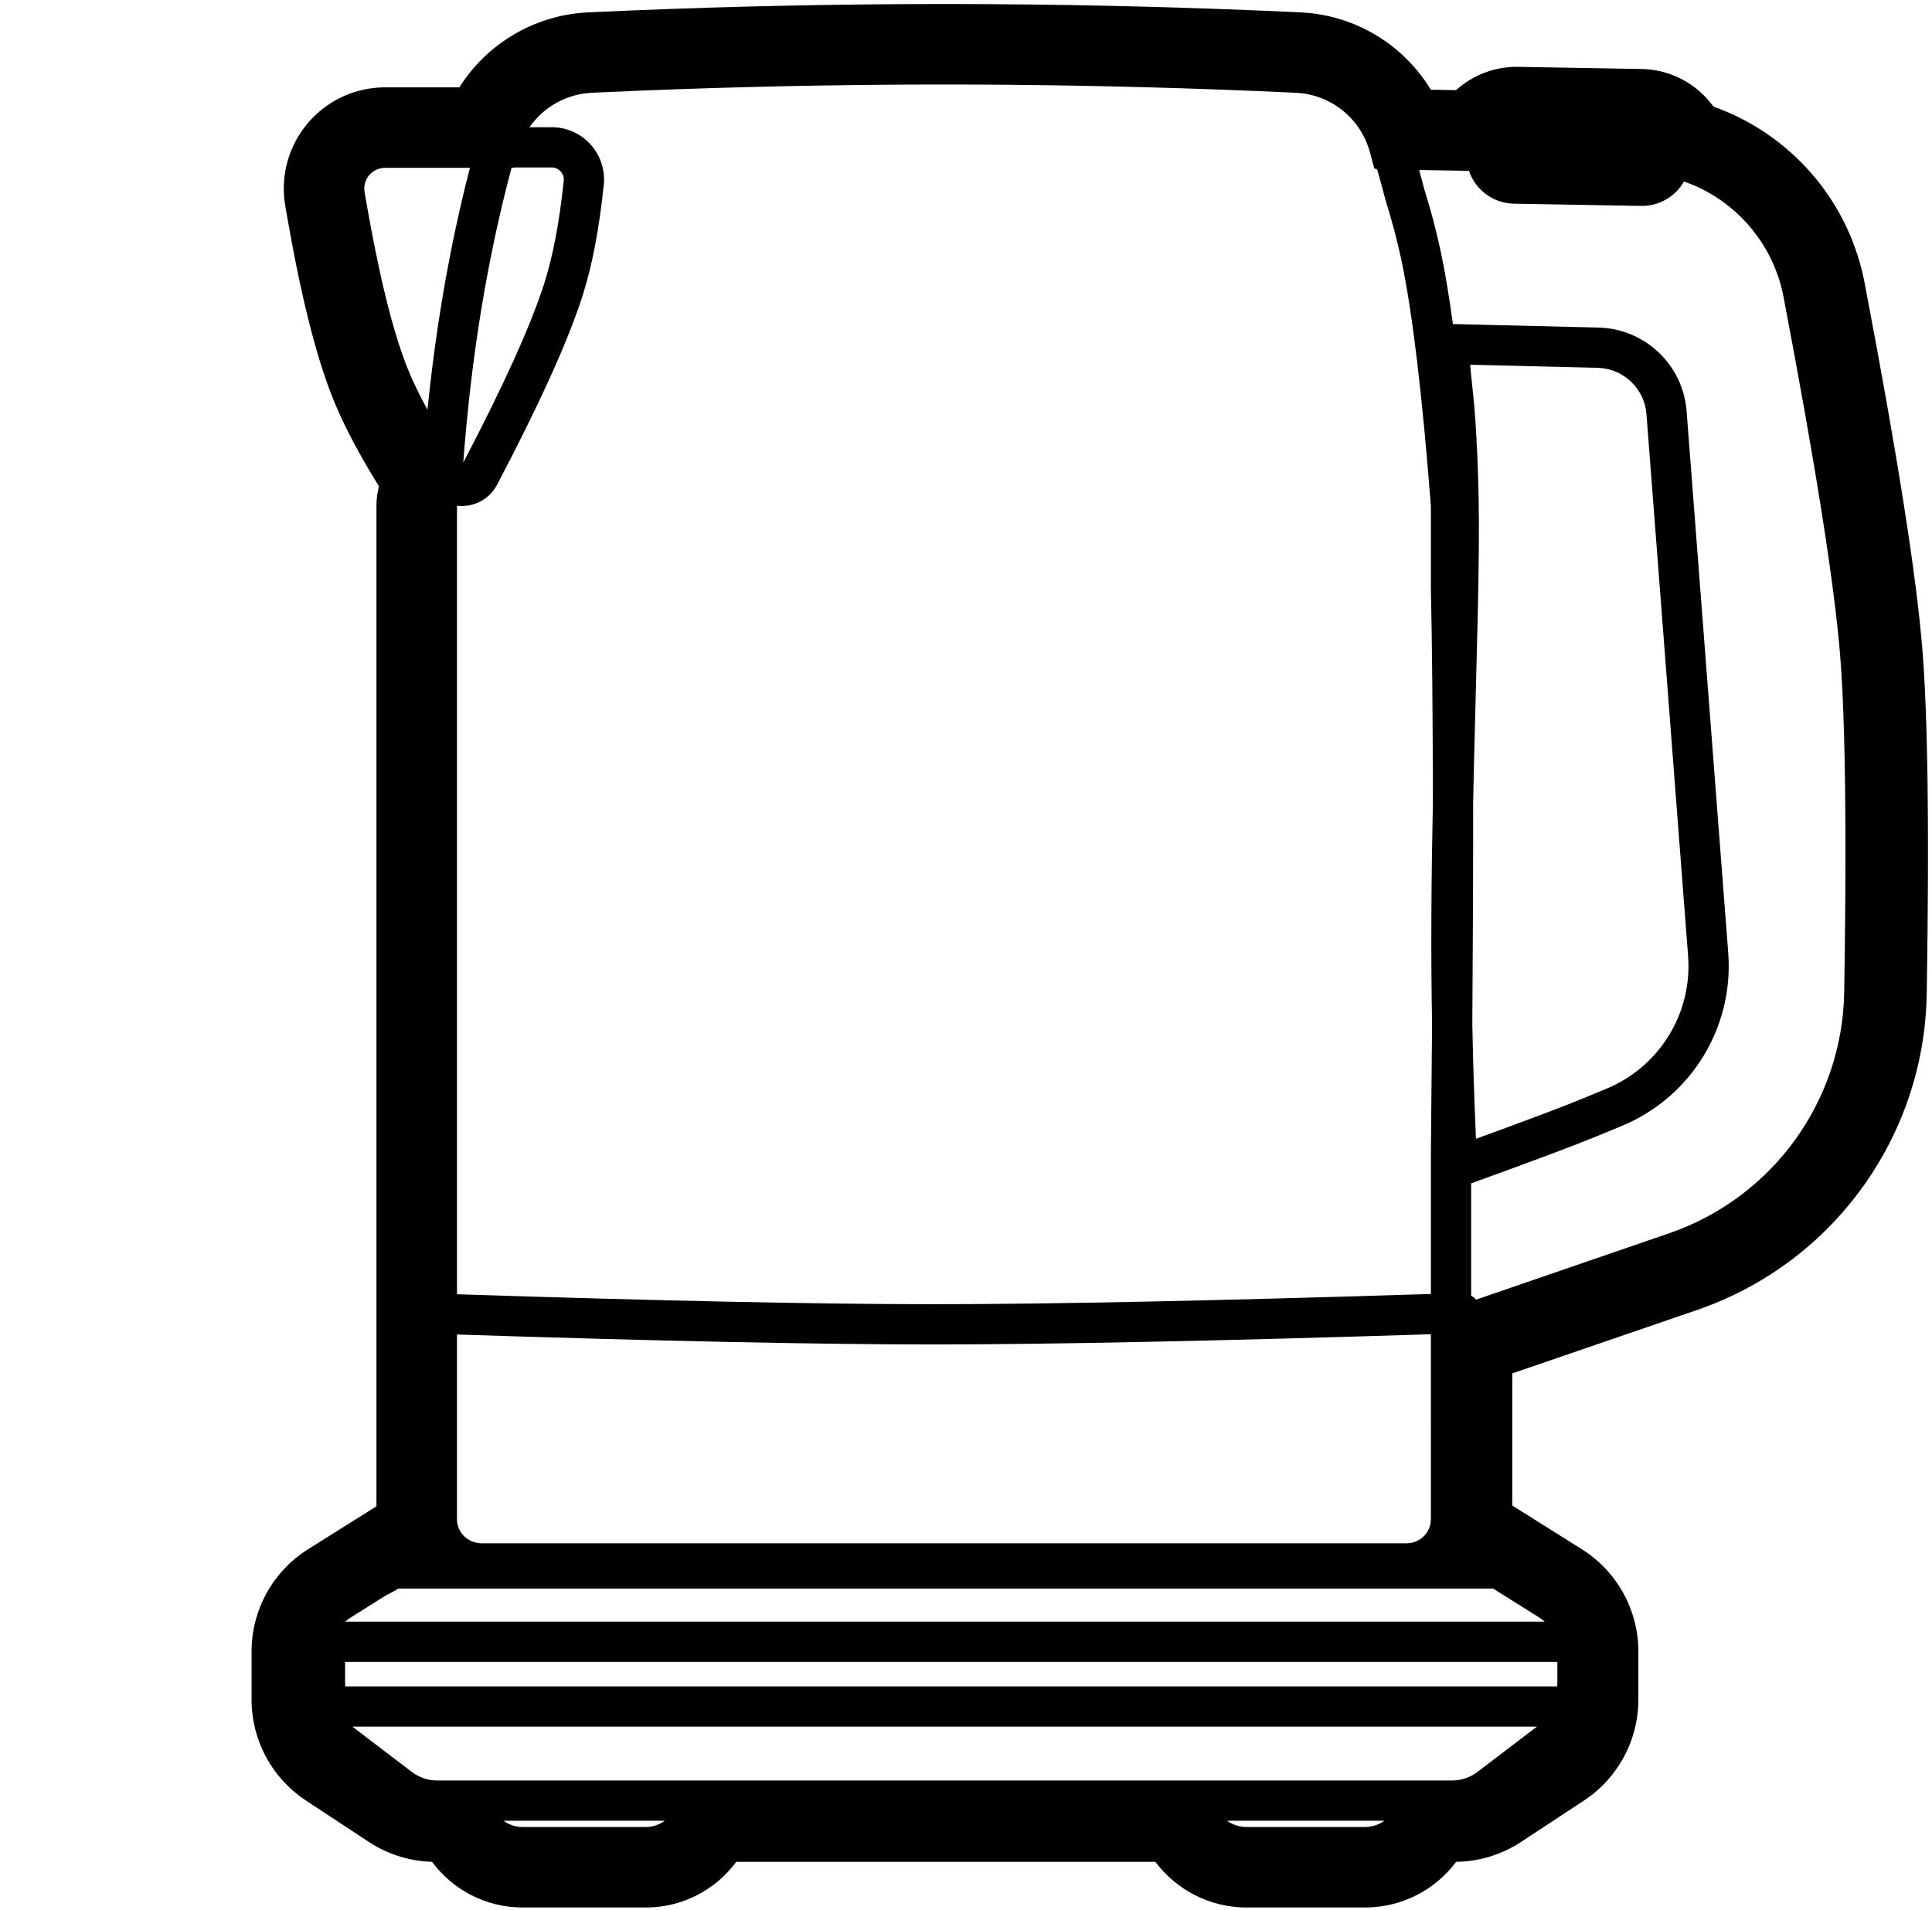
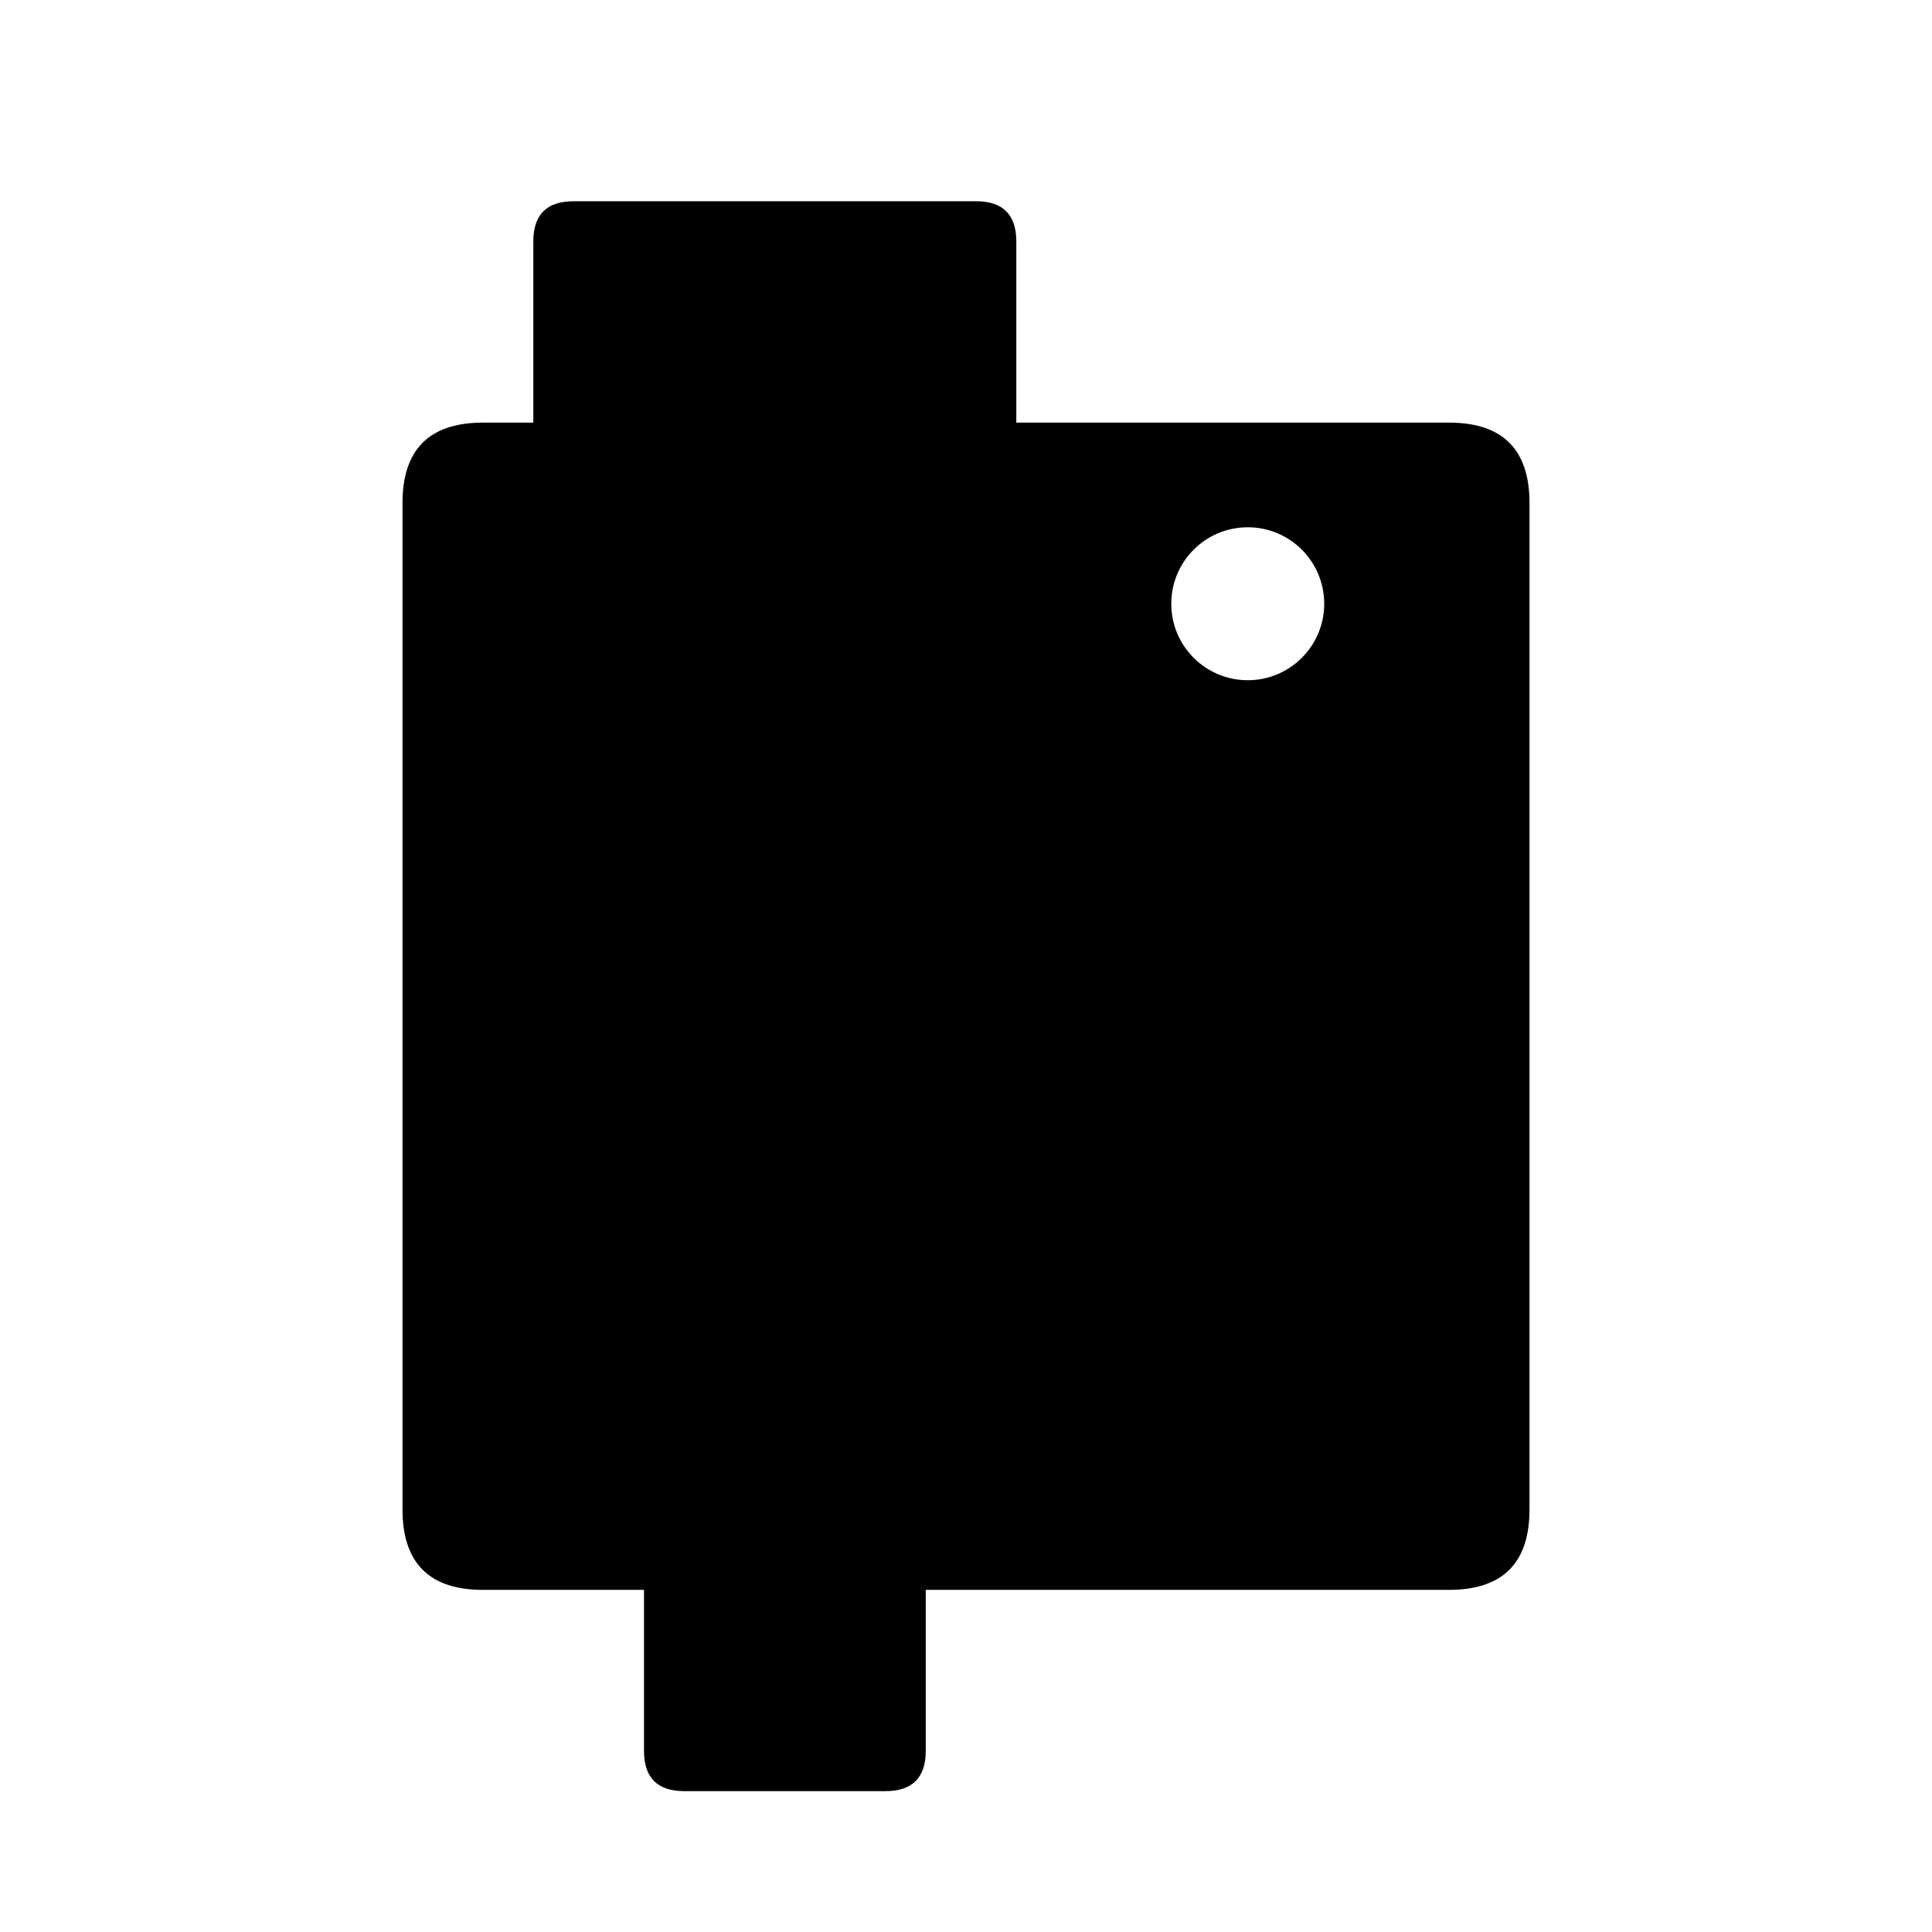
- <svg xmlns="http://www.w3.org/2000/svg" height="949" viewBox="0 0 960 949" width="960">
-   <path d="m474.538 2 3.242.01c1.083.002 2.161.005 3.233.009 1.241.004 2.492.008 3.77.014l2.565.012c.828.004 1.688.008 2.618.013 1.172.007 2.195.013 3.171.019 48.944.309 97.89 1.571 146.872 3.785l6.291.29c26.877 1.261 50.763 15.85 64.381 37.972l.283.465.164.003c3.69.061 7.511.124 11.462.189l.927.015.401-.358c7.952-7.005 18.387-11.238 29.777-11.224l.744.007 61.223 1.069c14.661.256 27.562 7.495 35.587 18.491l.132.184.178.063c37.522 13.394 66.36 45.577 74.634 85.971l.301 1.519c16.167 84.62 25.735 145.147 28.743 182.436 1.833 22.721 2.737 55.388 2.764 98.392v3.813c-.012 19.93-.207 42.048-.586 66.366l-.037 2.373c-1.137 71.185-46.764 134.024-114.102 157.143l-91.836 31.526v65.675l34.561 21.702c17.307 10.868 27.88 29.787 28.089 50.194l.003.619v23.964c0 20.187-10.151 39.02-27.013 50.119l-31.285 20.591c-9.402 6.188-20.347 9.602-31.581 9.865l-.649.011-.15.201c-10.202 13.493-26.282 22.21-44.291 22.495h-59.706c-18.368 0-34.809-8.781-45.179-22.495l-.147-.196h-208.232l-.074.101c-10.051 13.509-26.036 22.298-44.027 22.59h-62.083c-18.358 0-34.71-8.856-44.928-22.59l-.092-.124-.477-.014c-10.754-.378-21.218-3.642-30.29-9.461l-.59-.383-31.285-20.591c-16.862-11.098-27.013-29.932-27.013-50.119v-23.964c0-20.642 10.611-39.835 28.093-50.813l33.965-21.329 0-497.107c0-2.496.234-4.987.698-7.438l.163-.816.344-1.63-.407-.657c-9.399-15.191-16.657-28.91-21.785-41.345l-.346-.846-.068-.168-.481-1.199-.066-.165c-8.423-21.265-15.839-51.398-22.731-91.253l-.659-3.848c-4.635-27.414 13.831-53.396 41.246-58.031 2.772-.469 5.579-.705 8.392-.705l36.907-.001.081-.129c13.527-21.366 36.716-35.509 62.854-37.072l1.033-.055 6.29-.29c48.946-2.213 97.892-3.475 146.85-3.784 1.326-.008 2.243-.013 3.158-.018.819-.005 1.672-.009 2.62-.014.953-.004 1.781-.008 2.572-.011 1.233-.005 2.485-.01 3.764-.014 1.088-.003 2.162-.006 3.238-.009l3.499-.01zm-144.2 902.88h-80.145c2.655 1.963 5.937 3.12 9.482 3.12h61.181c3.544 0 6.827-1.157 9.482-3.12zm357.586 0h-78.198c2.735 1.967 6.086 3.119 9.69 3.119h58.819c3.604 0 6.955-1.152 9.69-3.119zm75.757-46.767-588.588.002c.059.046.118.092.178.137l29.186 22.245c3.751 2.859 8.143 4.382 12.633 4.382h504.596c4.49 0 8.882-1.523 12.633-4.382l29.186-22.245zm10.168-32.169-602.371 0v12.169l602.301 0c.047-.692.071-1.389.071-2.09zm-31.891-36.425-544.139 0c-1.344.977-3.473 2.101-6.018 3.347l-17.438 10.95c-1.006.632-1.943 1.345-2.806 2.128h595.976c-.863-.783-1.801-1.496-2.806-2.128zm-276.383-121.348-1.82.001c-56.921 0-135.811-1.646-236.696-4.937l-.002 91.7c0 6.627 5.373 12 12 12h-.2c-.47 0-.94.017-1.407.05l-.017.002c.187.009.376.013.565.013h461c.408 0 .811-.02 1.208-.06l.043-.005-.813-0c.522 0 1.036-.033 1.54-.098 5.686-.943 10.021-5.884 10.021-11.837l-.003-91.898c-106.033 3.345-187.83 5.035-245.421 5.07zm7.946-626.172h-9.275l-3.446.01c-1.064.002-2.128.005-3.191.009-1.24.004-2.479.008-3.72.014-.852.004-1.703.007-2.554.011-.858.004-1.716.009-2.575.013-1.05.006-2.099.012-3.147.018-48.428.306-96.856 1.554-145.285 3.744l-6.256.288c-12.665.594-24.002 7.108-30.965 17.115l11.055 0c14.359.007 25.995 11.652 25.988 26.012 0 .905-.048 1.808-.143 2.708-2.253 21.471-5.633 39.47-10.251 54.141l-.268.843-.403 1.246c-7.236 22.242-21.219 52.986-42.03 92.635-4.115 7.84-12.243 11.439-19.973 10.581l-.025.118.002 391.719c99.927 3.264 178.23 4.913 234.883 4.947l1.812.001c57.549 0 139.973-1.693 247.243-5.081l.002-69.561c.239-22.549.435-44.071.589-64.566-.627-34.285-.435-68.924.404-110.31-.045-42.245-.377-77.667-.993-106.271l-.001-40.859c-4.299-55.608-9.172-96.312-14.62-122.111-2.055-9.73-4.683-19.672-7.886-29.827-1.338-5.208-2.738-10.352-4.197-15.433-.273-.003-.544-.007-.813-.012l-.107-.395c-.159-.003-.318-.005-.477-.008-.755-2.835-1.526-5.658-2.313-8.467-4.652-16.603-19.42-28.356-36.643-29.163l-6.266-.288c-45.799-2.069-91.597-3.298-137.395-3.686-.981-.008-1.961-.016-2.941-.024-.09-.001-.18-.001-.27-.002l.411.003c-.327-.003-.655-.005-.983-.008l-2.984-.021c-.447-.003-.894-.006-1.34-.008-.886-.006-1.772-.011-2.659-.016-.917-.006-1.833-.01-2.749-.015-.107-0-.214-.001-.321-.001-.443-.002-.885-.004-1.328-.006l.98.005c-.434-.002-.869-.004-1.304-.006-.306-.001-.612-.003-.917-.004-1.239-.005-2.478-.01-3.717-.013-1.067-.003-2.134-.006-3.202-.009l-.963-.004zm231.646 42.499.354 1.278c.533 1.95 1.058 3.909 1.574 5.876l.659 2.542-.03-.117.435 1.392c2.933 9.478 5.399 18.804 7.395 27.98l.393 1.833c2.095 9.921 4.093 21.835 6 35.761 12.892.329 36.641.904 71.243 1.729l1.081.026c23.096.552 42.022 18.505 43.792 41.54l20.682 269.167c2.851 37.099-18.48 71.824-52.861 86.052-6.131 2.537-6.131 2.537-12.261 5.074-10.567 4.373-31.399 12.186-62.624 23.49l-0 55.813c.918.526 1.745 1.193 2.452 1.973l95.882-32.964c51.373-17.661 86.177-65.614 87.045-119.931l.037-2.366c.376-24.136.57-46.071.582-65.803v-3.792c-.026-42.032-.903-73.777-2.631-95.235-2.857-35.474-12.232-94.866-28.124-178.177-4.848-25.413-22.031-45.876-44.675-55.605-1.586-.655-3.197-1.258-4.833-1.807-4.212 7.366-12.204 12.268-21.285 12.109l-63.181-1.103c-10.428-.182-19.188-6.983-22.345-16.328-8.884-.147-17.137-.283-24.759-.408zm25.371 96.768.006.081c.175 2.383.383 4.657.64 7.108l.079.75.01.094.014.128c.003.025.006.054.01.094.035.324.106.981.181 1.667l.05.458c.091.836.176 1.615.195 1.785.178 1.641.319 2.99.458 4.397.357 3.615.665 7.285.958 11.578.325 4.772.624 10.217.902 16.603 1.354 31.053 1.071 51.797-1.014 129.517-.411 15.336-.758 29.701-1.035 43.326.035 32.611-.099 69.26-.403 109.95.336 18.283.907 36.458 1.739 55.515l.073 1.656.421-.153c25.335-9.223 42.641-15.747 51.832-19.536l.321-.133c6.131-2.537 6.131-2.537 12.261-5.074 26.385-10.92 42.755-37.569 40.567-66.04l-20.682-269.167c-.983-12.797-11.498-22.771-24.329-23.078l-1.08-.026c-27.378-.652-47.965-1.149-61.761-1.489zm-456.386-98.044-18.895 0c-.016.061-.033.122-.049.183l-1.02-.001c-.621 2.329-1.232 4.666-1.831 7.012-.372 1.454-.739 2.911-1.102 4.371-.345 1.387-.686 2.778-1.024 4.172-.179.741-.358 1.482-.535 2.225-.151.633-.302 1.268-.452 1.903-.155.658-.309 1.316-.463 1.974-.658 2.825-1.301 5.663-1.928 8.512-.333 1.514-.663 3.032-.987 4.554-.211.988-.42 1.979-.628 2.97-.205.982-.409 1.965-.611 2.95-.691 3.373-1.362 6.763-2.011 10.169-.261 1.37-.519 2.742-.773 4.117-.871 4.71-1.702 9.451-2.494 14.224-.384 2.316-.759 4.641-1.124 6.972-.213 1.361-.424 2.725-.63 4.092-.369 2.439-.729 4.885-1.077 7.339-.501 3.525-.981 7.066-1.441 10.625-.495 3.835-.966 7.689-1.412 11.563-.209 1.815-.413 3.633-.611 5.456-.493 4.535-.954 9.097-1.381 13.685-.278 2.99-.543 5.991-.793 9.004-.084 1.008-.166 2.017-.247 3.027-.147 1.845-.289 3.694-.426 5.547 19.855-37.937 33.141-67.232 39.86-87.884l.39-1.208c4.276-13.327 7.496-30.303 9.66-50.927.022-.208.033-.416.033-.625.002-3.314-2.684-6.001-5.997-6.003zm-40.643.183-42.153.001c-.577 0-1.154.048-1.723.145-5.632.952-9.426 6.29-8.474 11.923l.645 3.763c6.377 36.877 13.124 64.42 20.24 82.629.057.145.113.289.17.432l.481 1.199c2.495 6.136 5.735 12.857 9.72 20.16l.185-1.81c.111-1.079.223-2.157.338-3.234.557-5.24 1.157-10.446 1.801-15.619.833-6.697 1.738-13.338 2.715-19.923.255-1.716.515-3.429.779-5.139.942-6.084 1.946-12.119 3.013-18.106.234-1.314.471-2.625.711-3.935.658-3.588 1.338-7.159 2.041-10.712.174-.88.349-1.758.526-2.636 1.193-5.92 2.448-11.791 3.767-17.613.139-.615.279-1.229.42-1.842.145-.635.292-1.269.439-1.903.504-2.175 1.018-4.343 1.54-6.504.203-.841.408-1.681.614-2.52.719-2.931 1.455-5.85 2.207-8.756z" />
+ <svg xmlns="http://www.w3.org/2000/svg" viewBox="0 0 960 960" fill-rule="evenodd">
+   <path d="     M 285 100     L 485 100     Q 505 100 505 120     L 505 210     L 720 210     Q 760 210 760 250     L 760 750     Q 760 790 720 790     L 460 790     L 460 870     Q 460 890 440 890     L 340 890     Q 320 890 320 870     L 320 790     L 240 790     Q 200 790 200 750     L 200 250     Q 200 210 240 210     L 265 210     L 265 120     Q 265 100 285 100     Z      M 620 300     m -38 0     a 38 38 0 1 0 76 0     a 38 38 0 1 0 -76 0     Z   " />
</svg>
